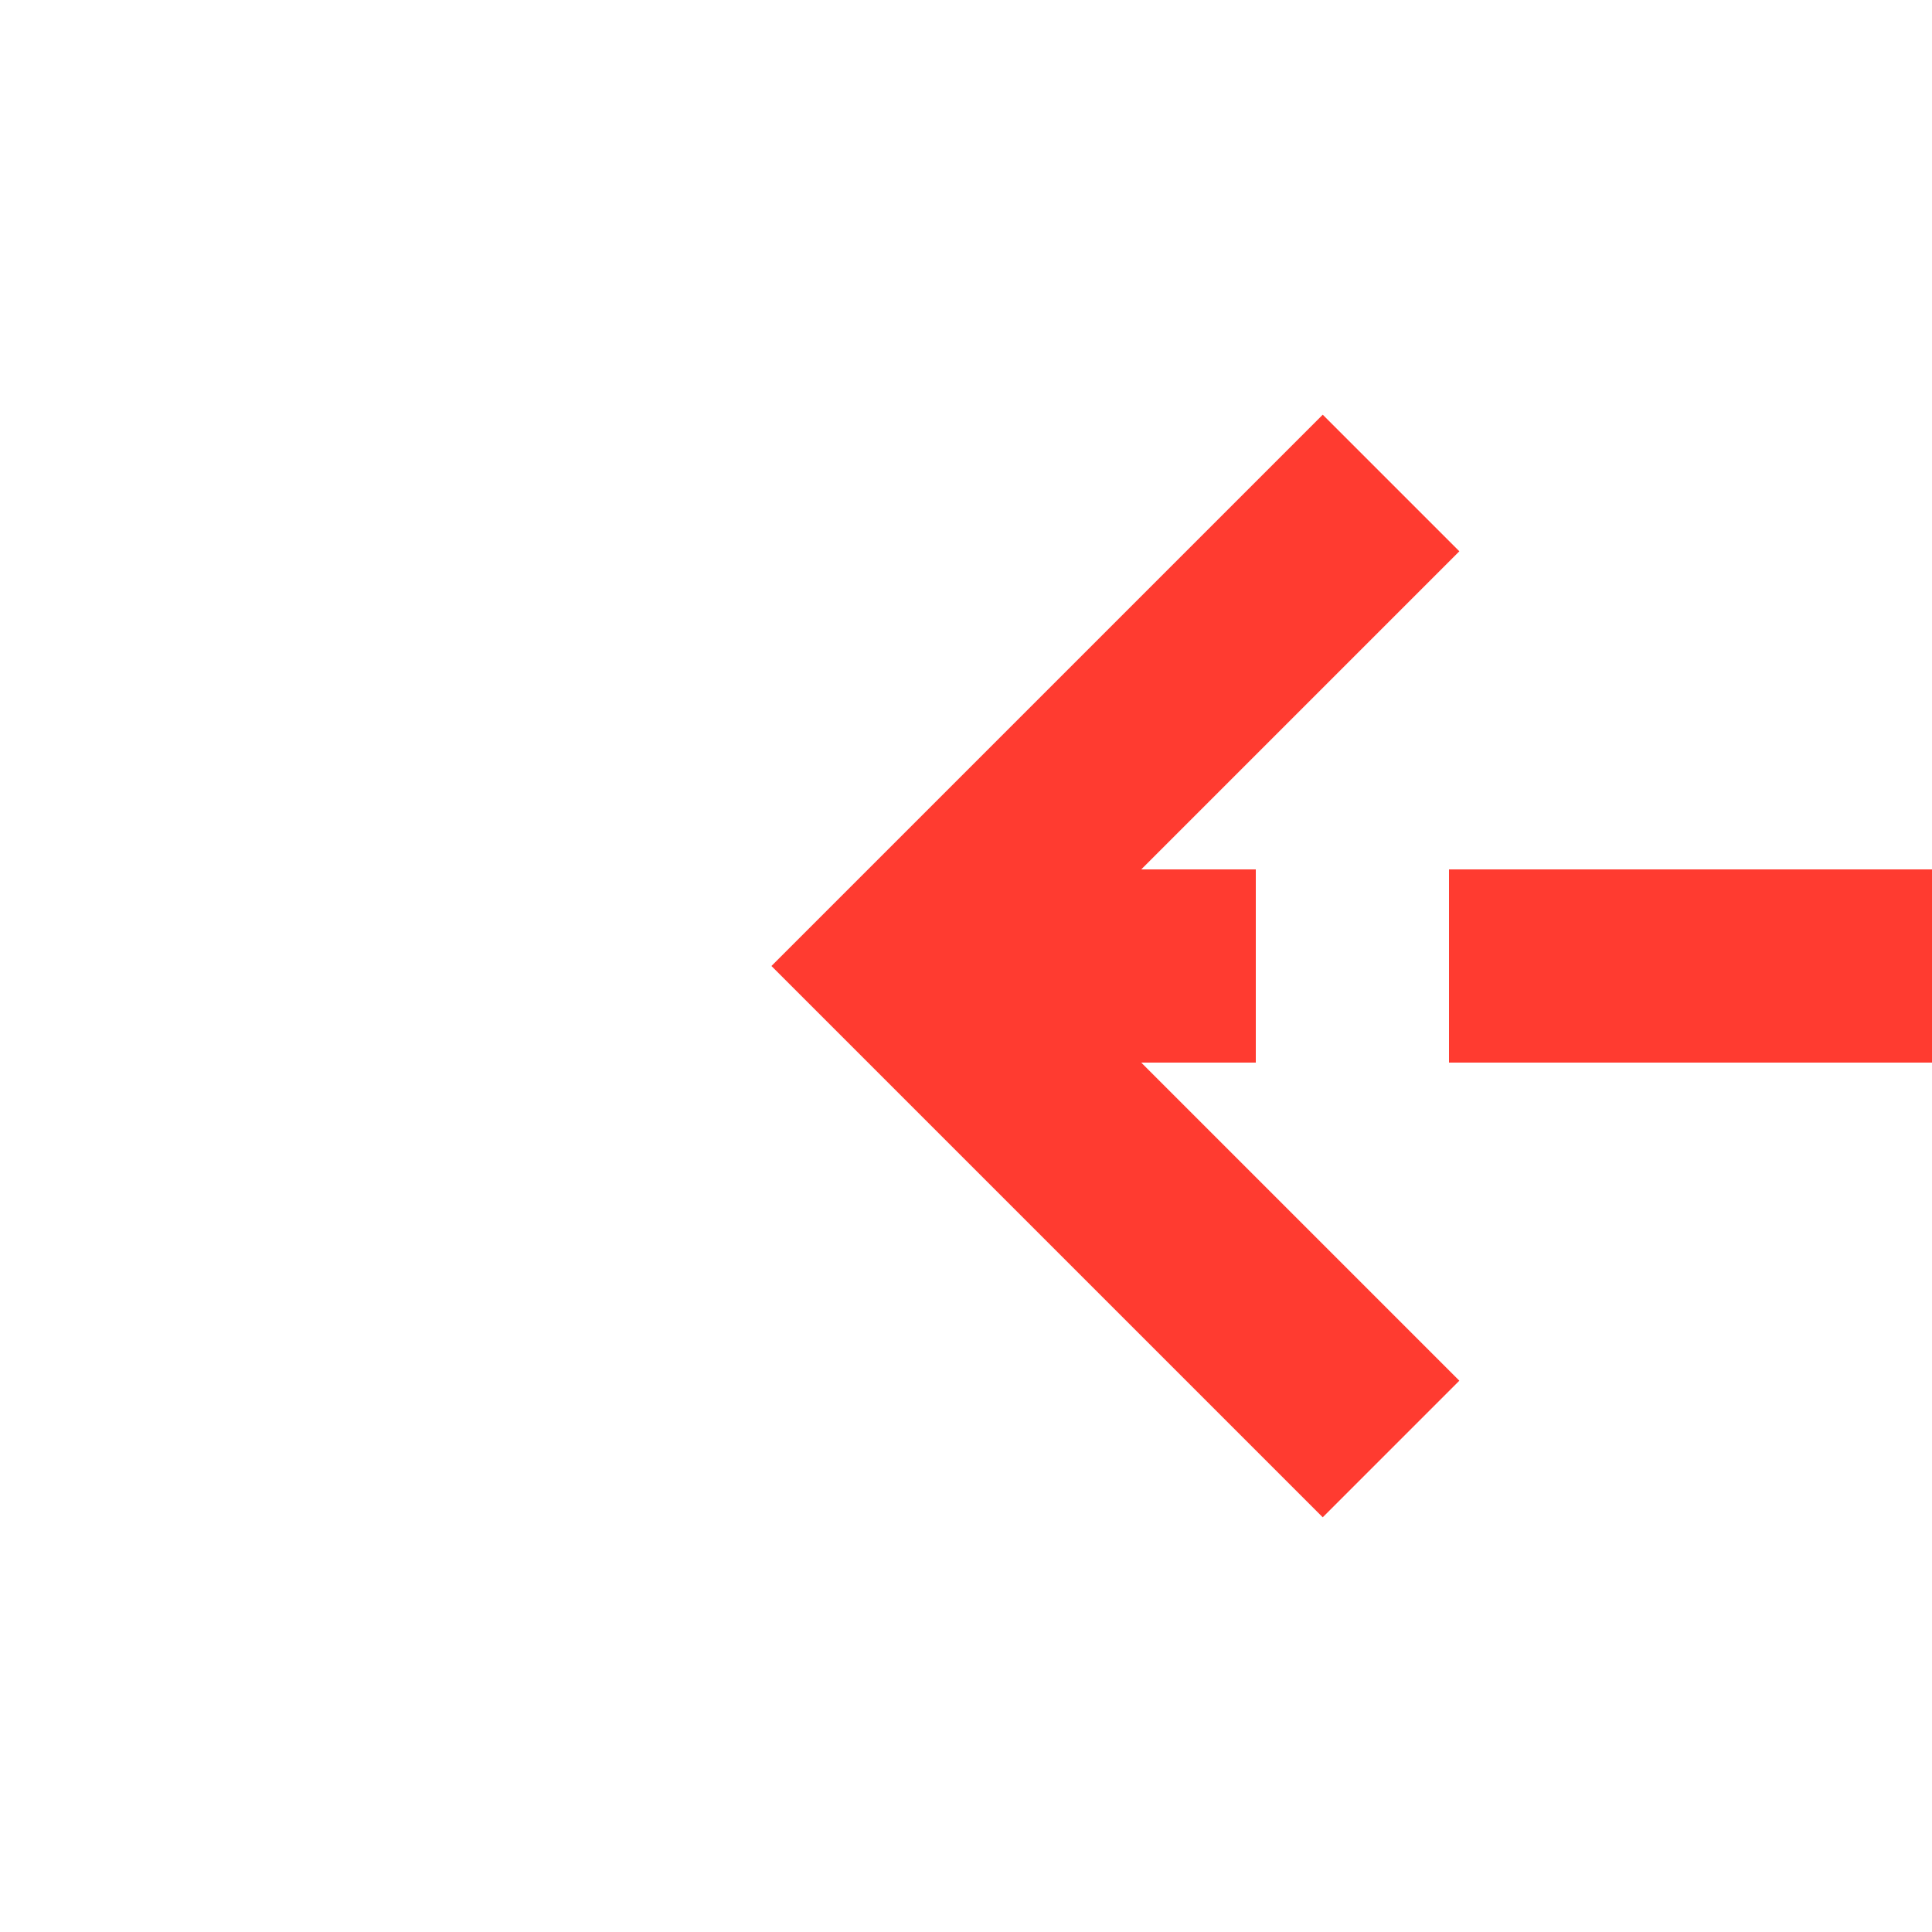
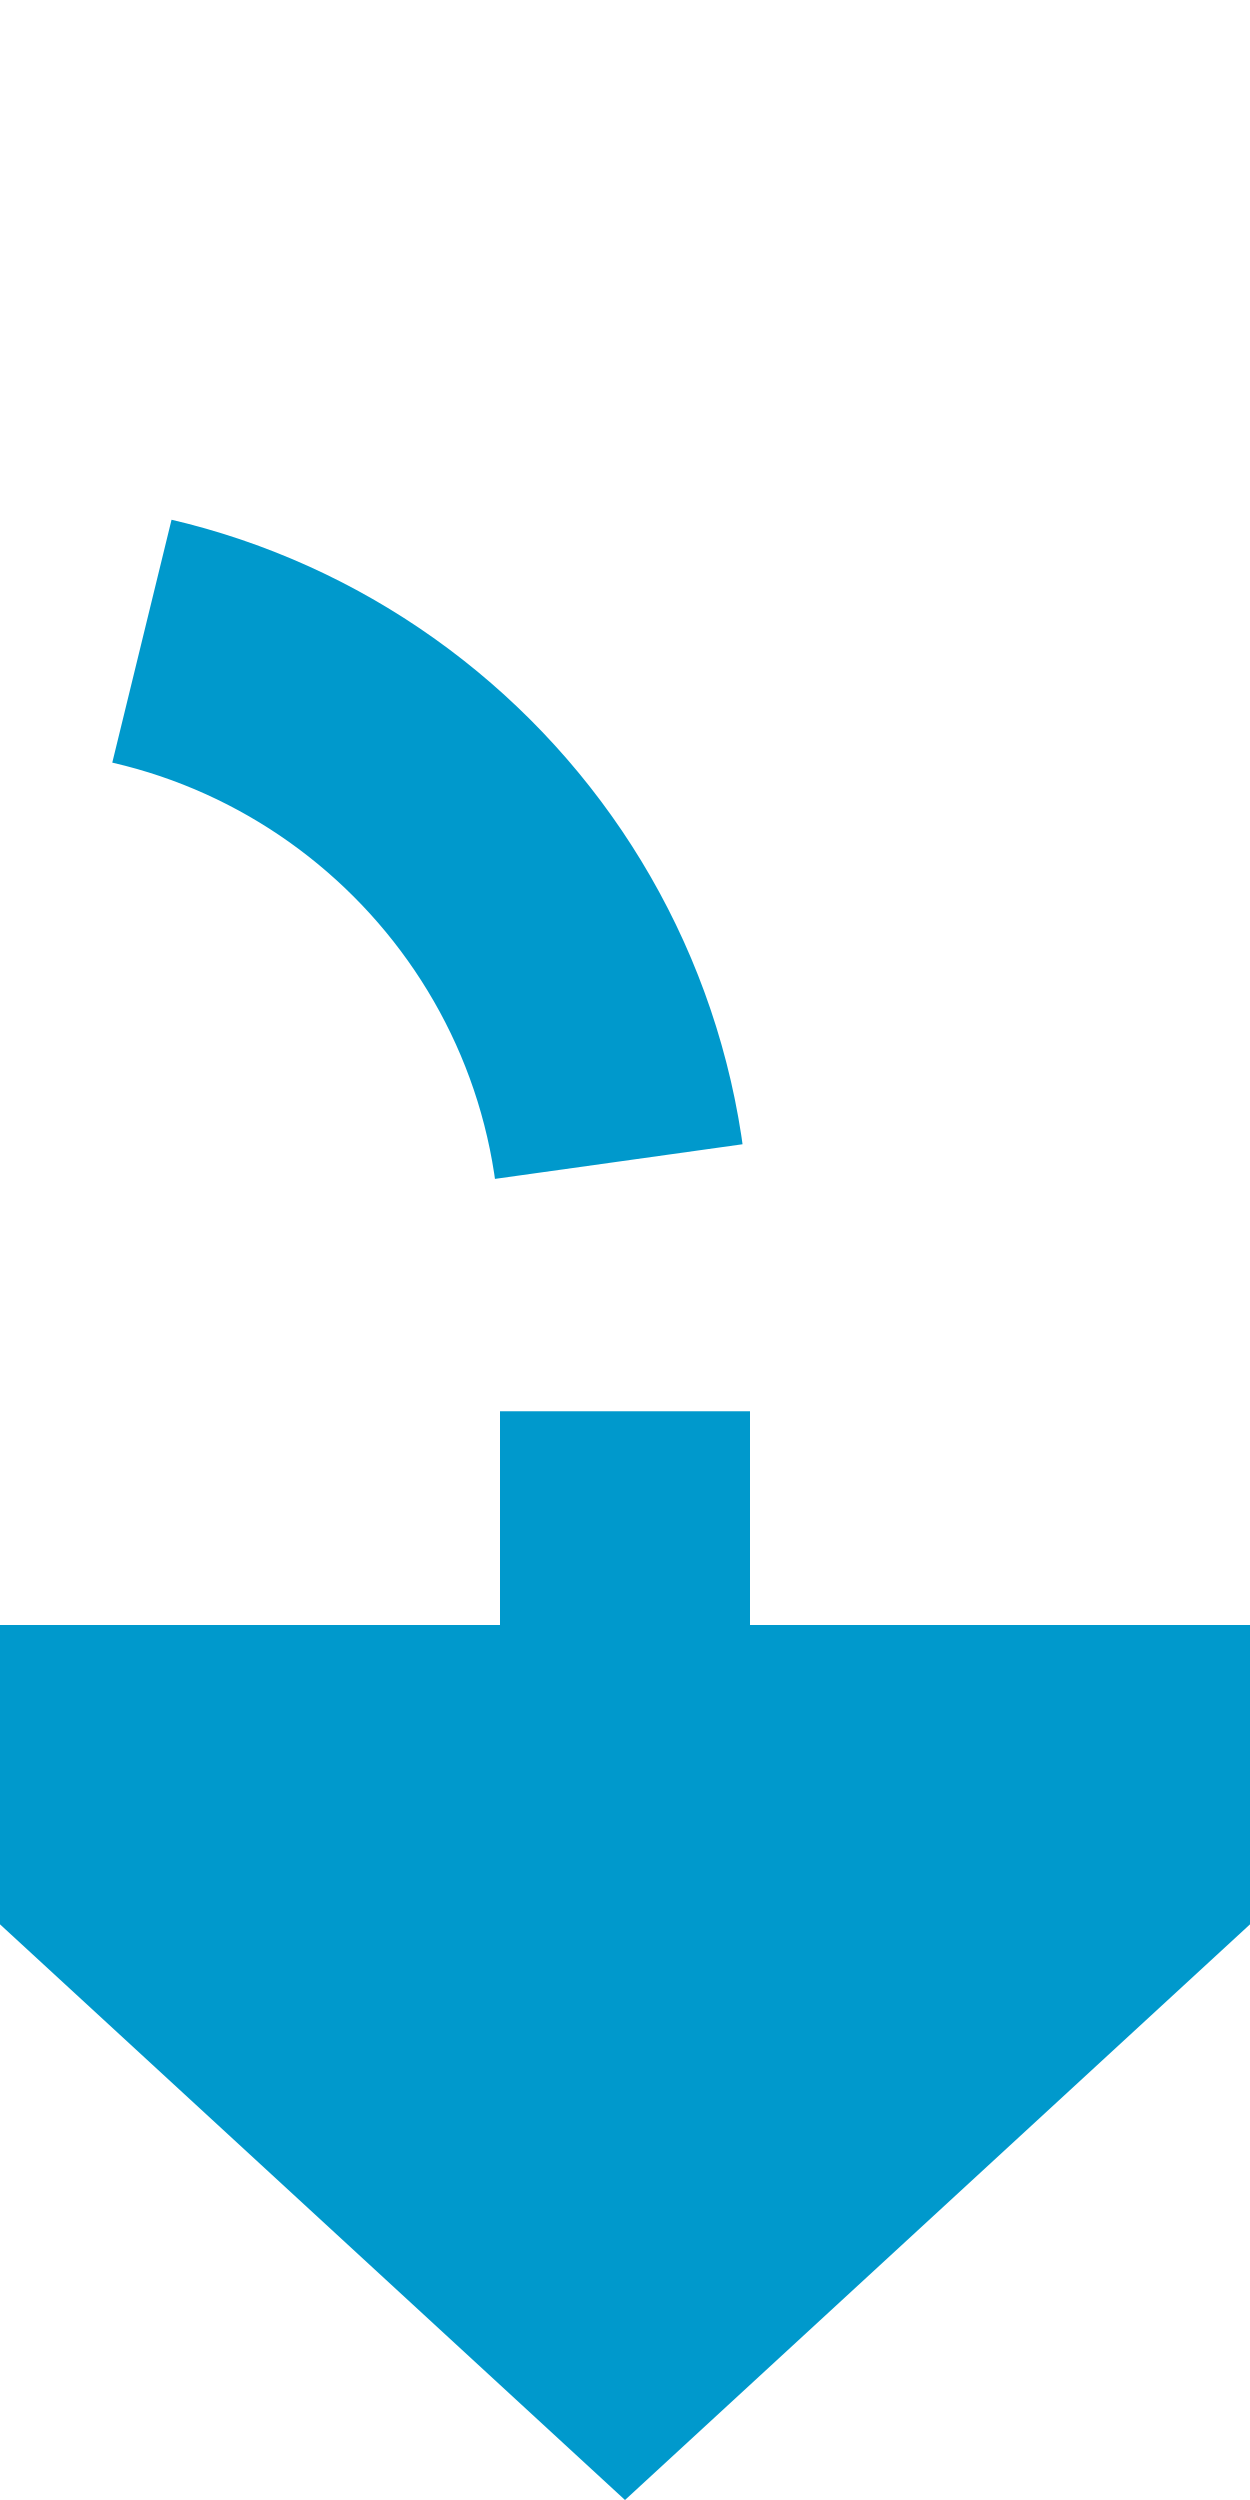
- <svg xmlns="http://www.w3.org/2000/svg" version="1.1" width="20px" height="20px" preserveAspectRatio="xMinYMid meet" viewBox="246 242  20 18">
-   <path d="M 307 251  L 256 251  " stroke-width="2" stroke-dasharray="6,2" stroke="#ff3b30" fill="none" />
-   <path d="M 301.893 246.707  L 306.186 251  L 301.893 255.293  L 303.307 256.707  L 308.307 251.707  L 309.014 251  L 308.307 250.293  L 303.307 245.293  L 301.893 246.707  Z M 261.107 255.293  L 256.814 251  L 261.107 246.707  L 259.693 245.293  L 254.693 250.293  L 253.986 251  L 254.693 251.707  L 259.693 256.707  L 261.107 255.293  Z " fill-rule="nonzero" fill="#ff3b30" stroke="none" />
+ <svg xmlns="http://www.w3.org/2000/svg" version="1.1" width="10px" height="20px" preserveAspectRatio="xMidYMin meet" viewBox="235 275  8 20">
+   <path d="M 182 267  L 182 275  A 5 5 0 0 0 187 280 L 234 280  A 5 5 0 0 1 239 285 L 239 289  " stroke-width="2" stroke-dasharray="6,2" stroke="#0099cc" fill="none" />
+   <path d="M 231.4 288  L 239 295  L 246.6 288  L 231.4 288  Z " fill-rule="nonzero" fill="#0099cc" stroke="none" />
</svg>
